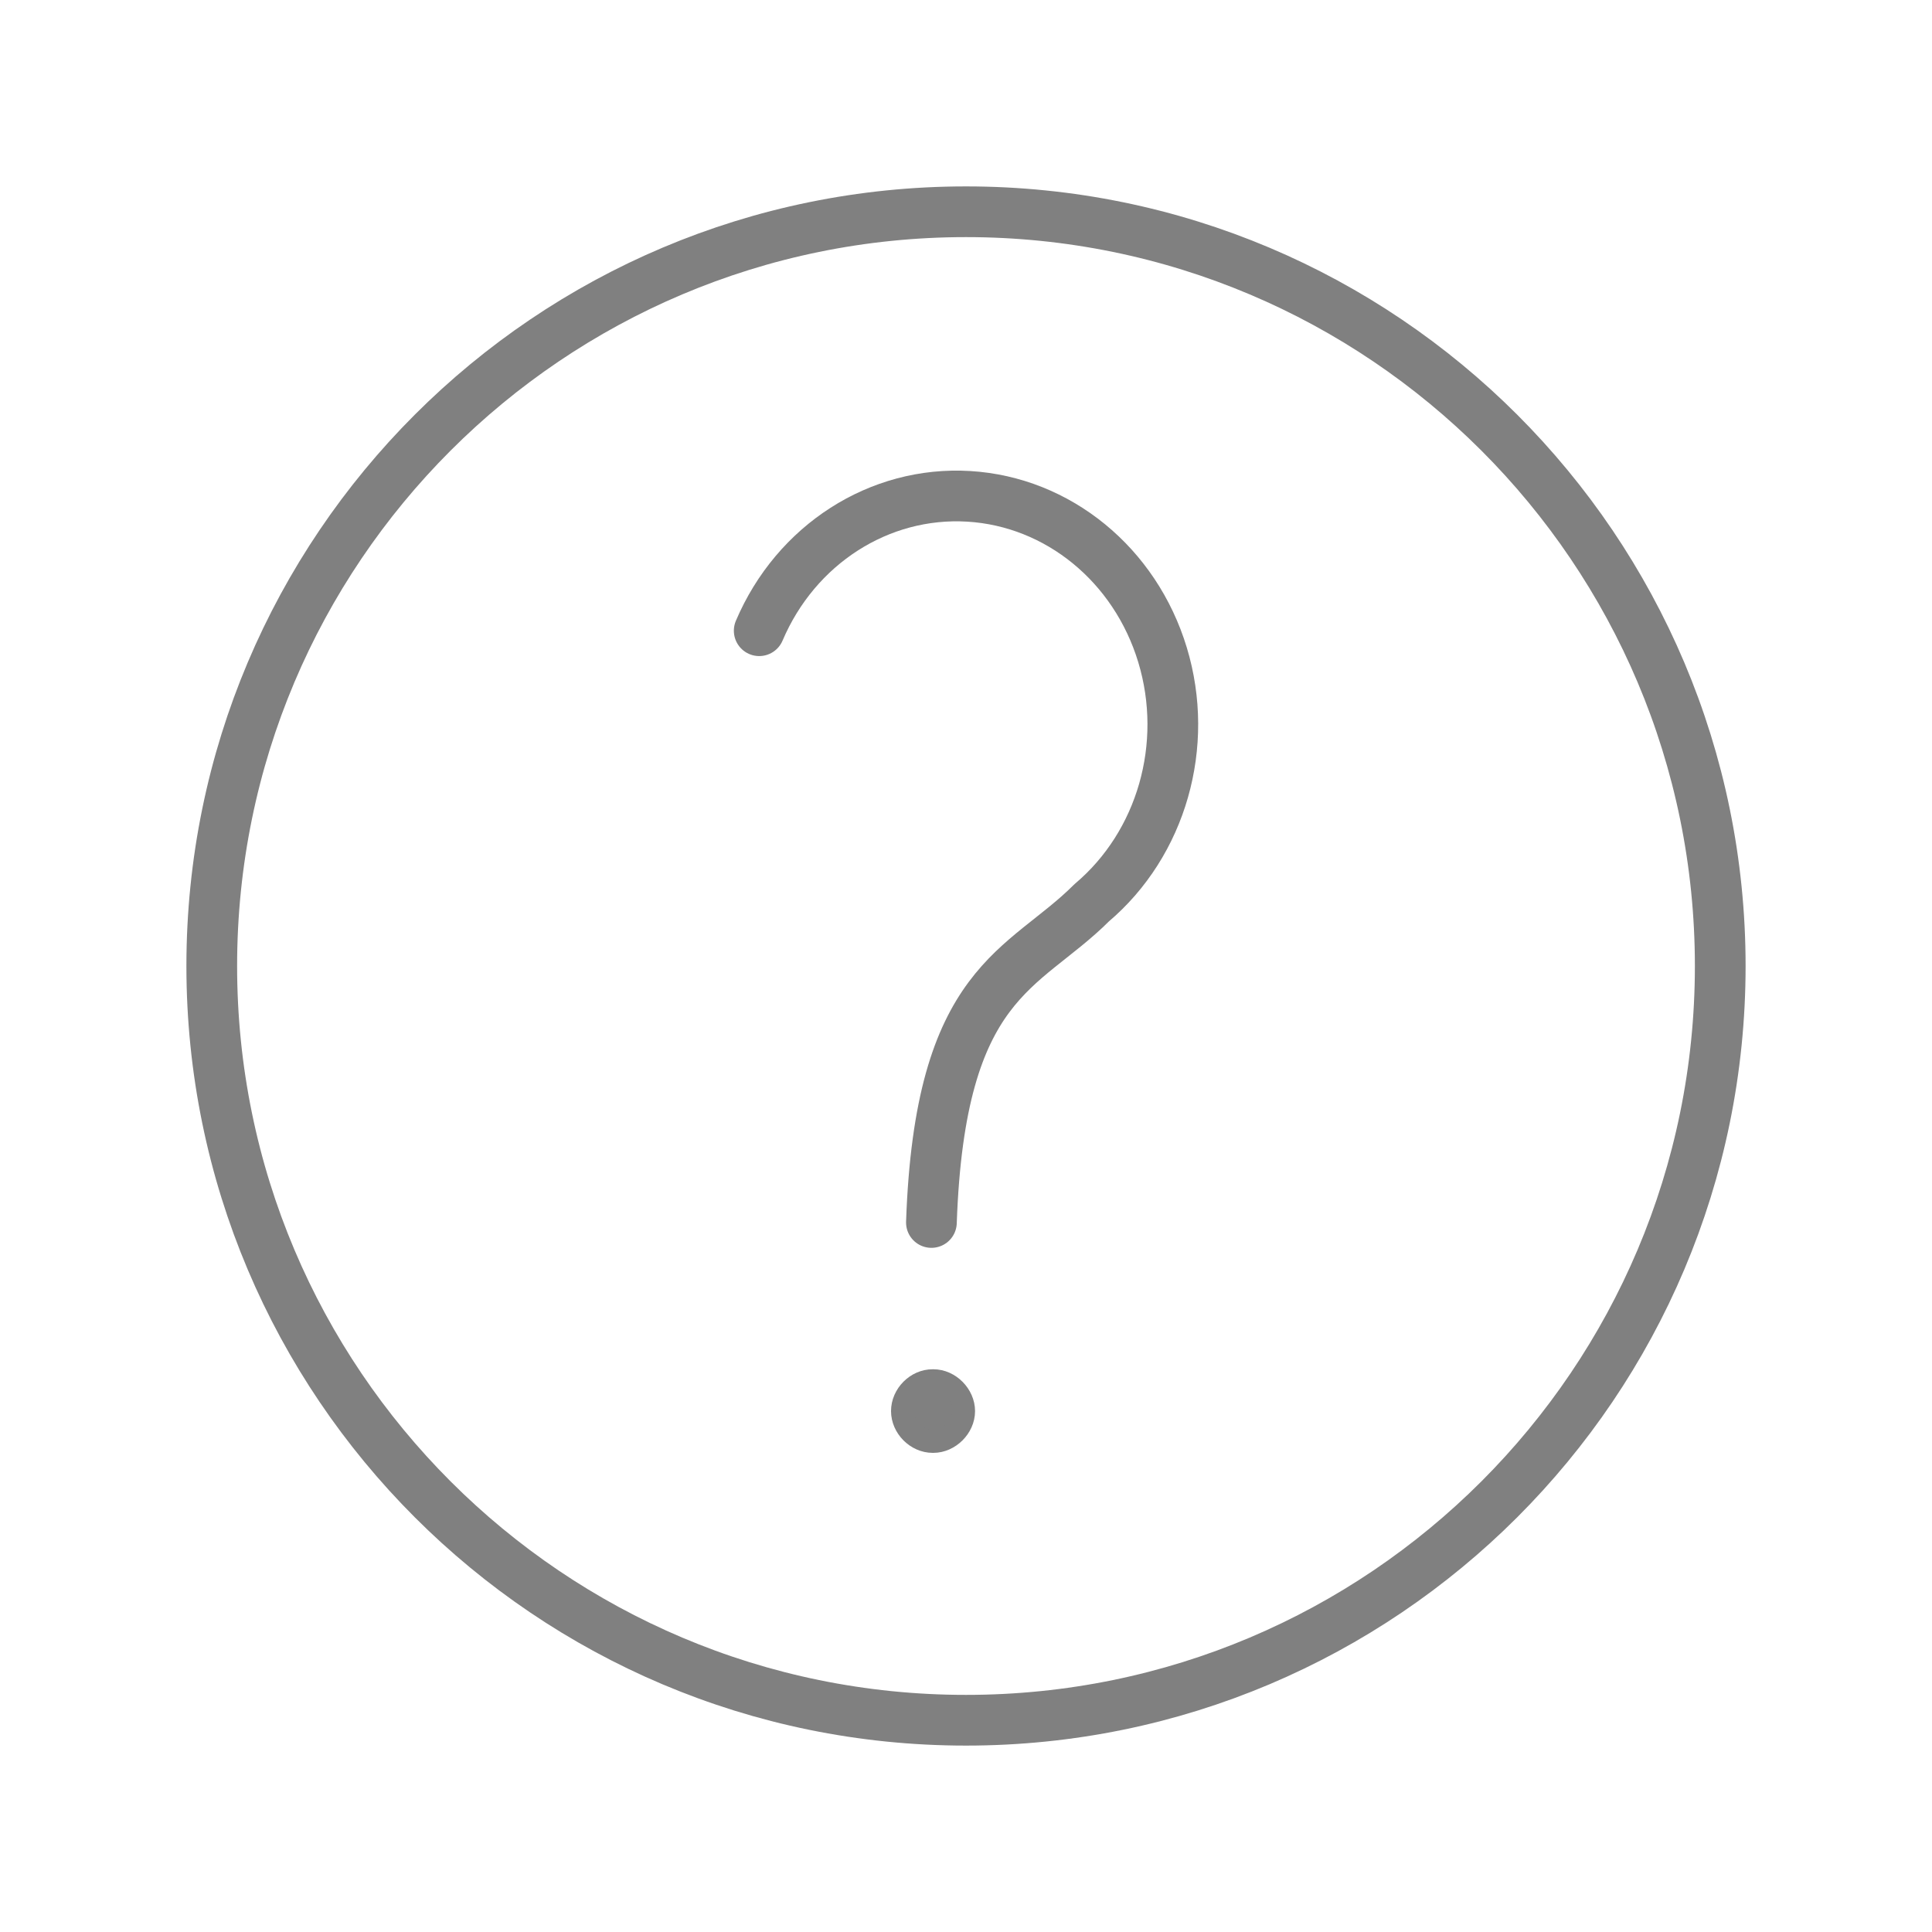
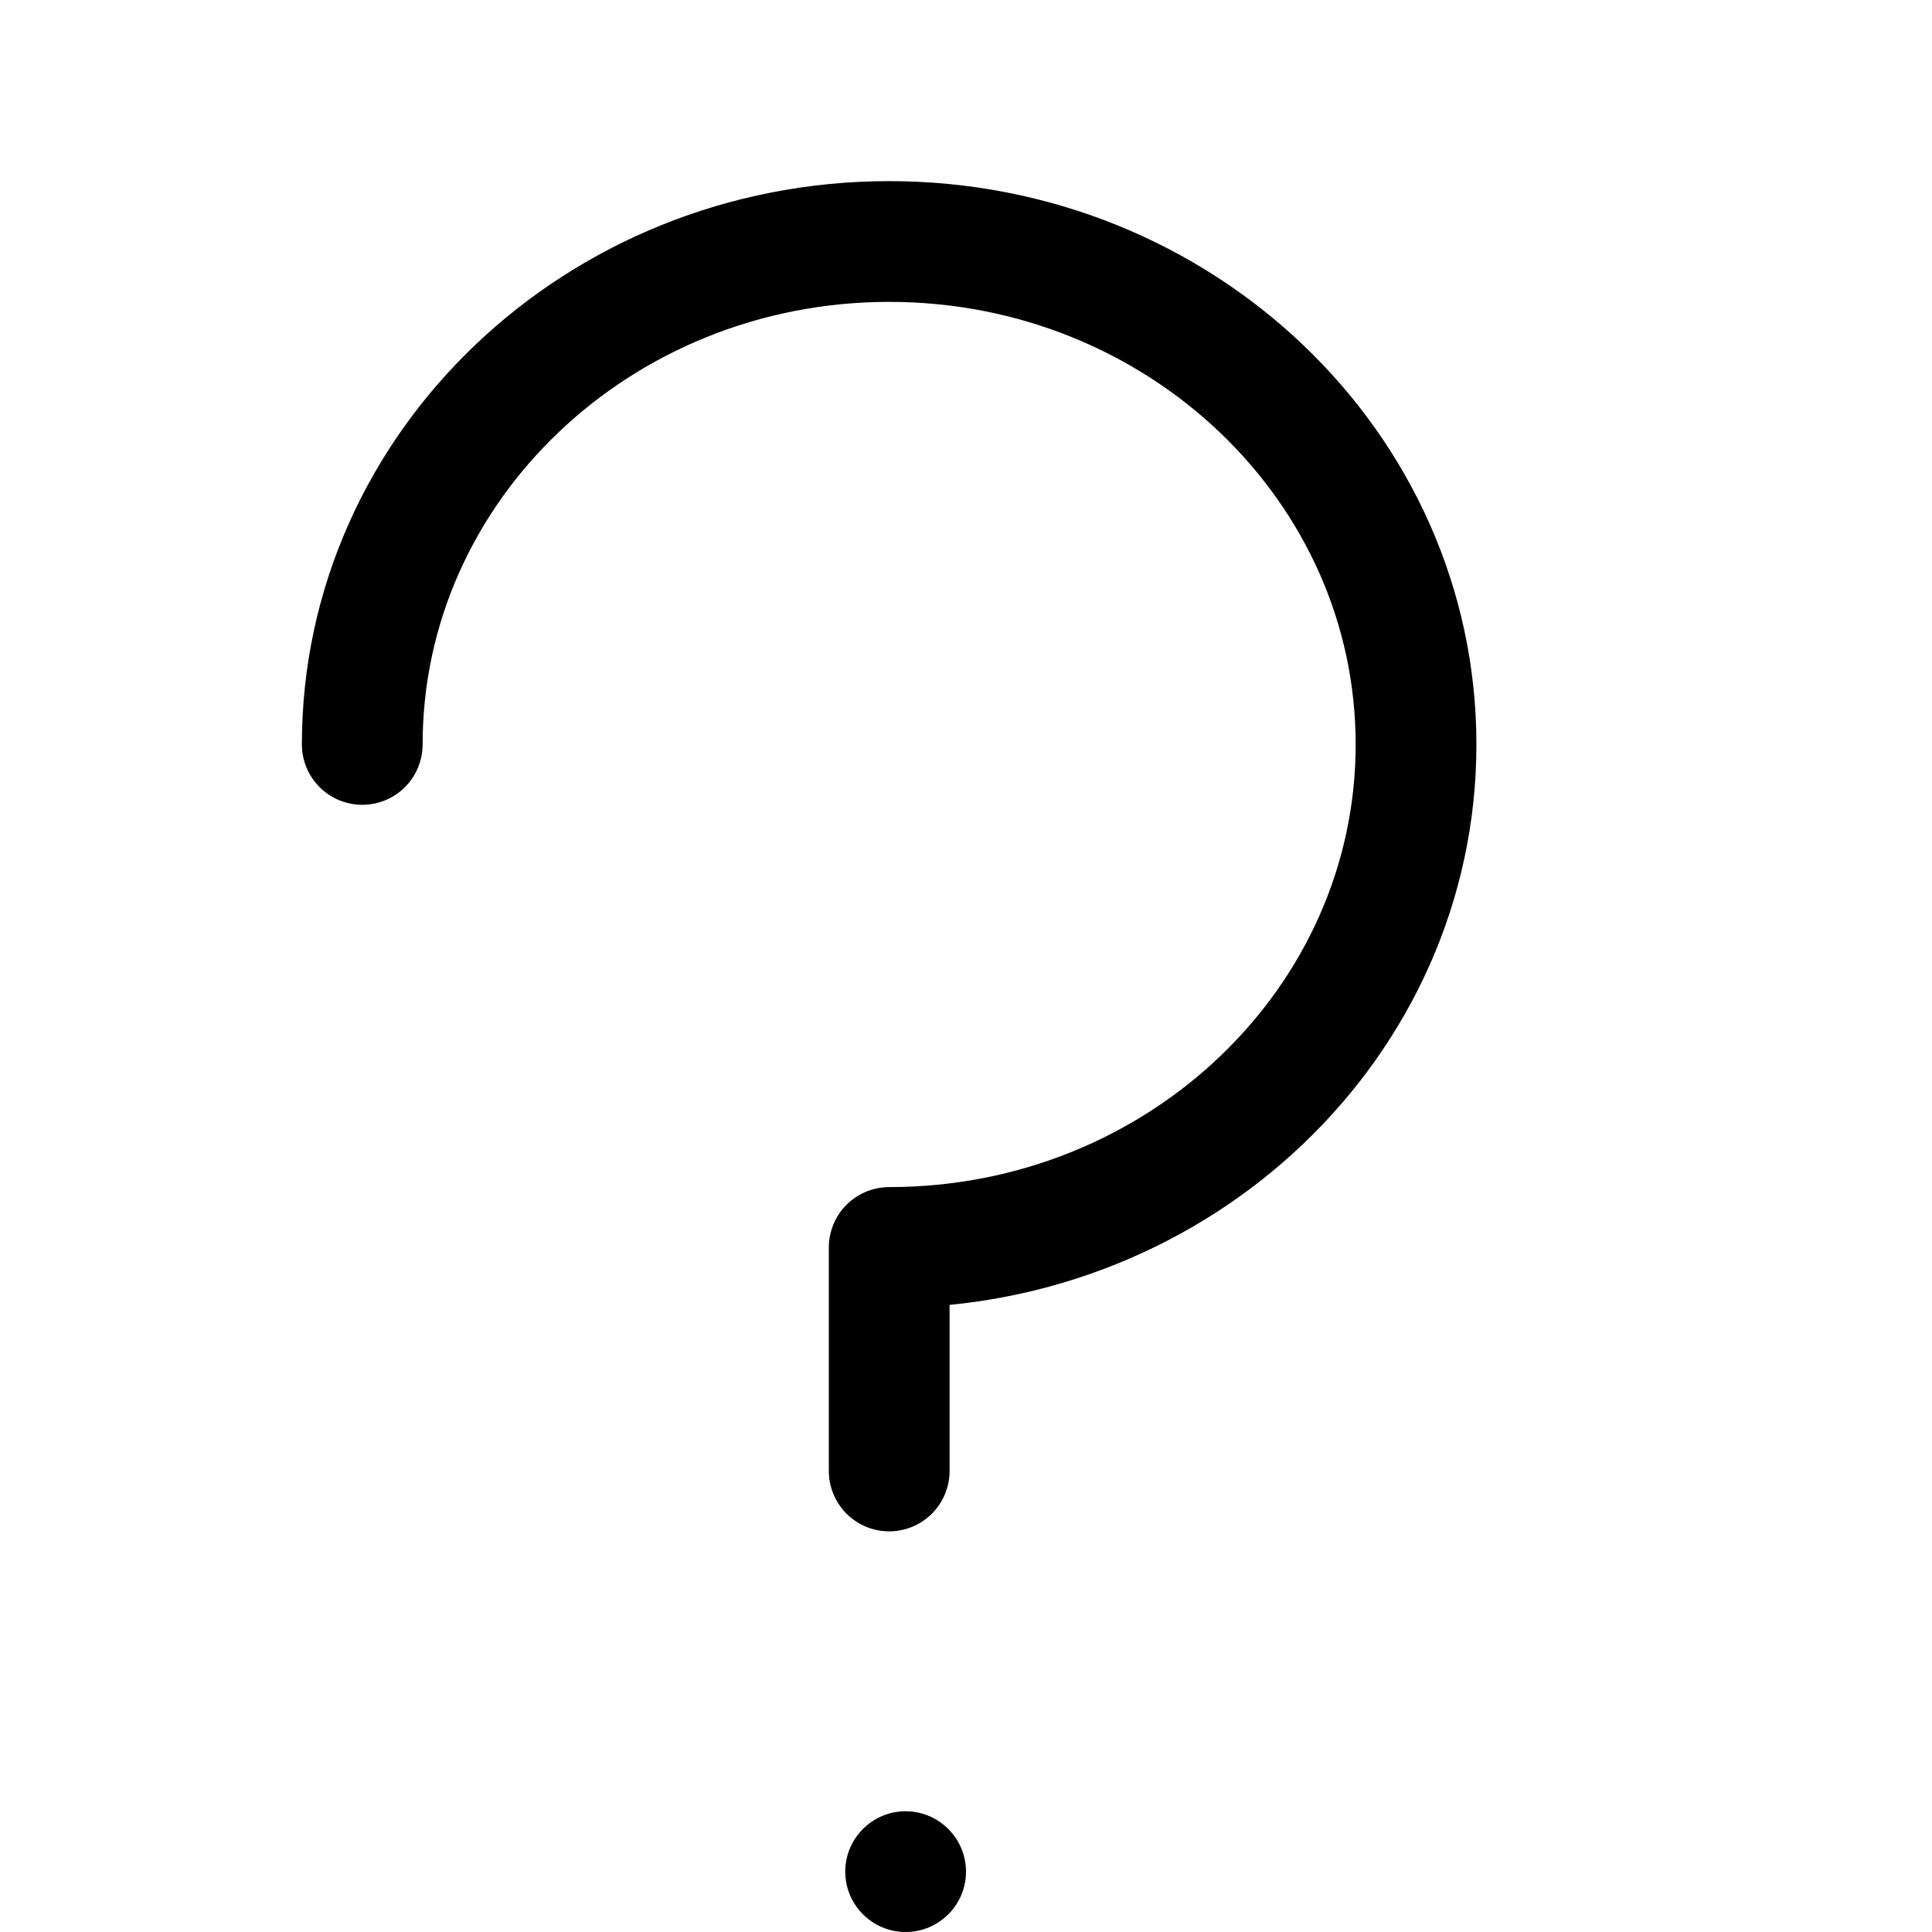
- <svg xmlns="http://www.w3.org/2000/svg" height="72" id="svg1025" version="1.1" viewBox="0 0 19.05 19.05" width="72">
-   <defs id="defs1022" />
-   <g id="layer1" style="opacity:1">
-     <g id="g7001">
-       <circle cx="9.525" cy="9.525" id="circle26376" r="7.437" style="font-variation-settings:normal;fill:none;fill-opacity:1;fill-rule:evenodd;stroke:#808080;stroke-width:0.5;stroke-linecap:round;stroke-linejoin:round;stroke-miterlimit:4;stroke-dasharray:none;stroke-dashoffset:0;stroke-opacity:1;paint-order:markers fill stroke;stop-color:#000000" />
-       <path d="M 7.486,6.219 C 7.848,5.368 8.67,4.841 9.552,4.894 c 0.882,0.053 1.642,0.675 1.911,1.564 0.269,0.889 -0.009,1.861 -0.699,2.444 -0.674,0.674 -1.497,0.754 -1.58,3.152" id="path32556" style="fill:none;fill-rule:evenodd;stroke:#808080;stroke-width:0.5;stroke-linecap:round;stroke-linejoin:round;stroke-miterlimit:4;stroke-dasharray:none;paint-order:markers fill stroke;stop-color:#000000" />
-       <path d="m 93.822,39.322 c -0.049,-2.81e-4 -0.092,0.043 -0.092,0.092 6e-5,0.049 0.043,0.092 0.092,0.092 a 0.185,0.185 0 0 1 0.002,0 c 0.048,-6.1e-5 0.092,-0.043 0.092,-0.092 -6.1e-5,-0.048 -0.043,-0.092 -0.092,-0.092 a 0.185,0.185 0 0 1 -0.002,0 z" id="path33129" style="opacity:1;fill-rule:evenodd;stroke:#808080;stroke-width:0.068;stroke-linecap:round;stroke-linejoin:round;paint-order:markers fill stroke;stop-color:#000000;stop-opacity:1;fill:#808080" transform="matrix(3.261751,0,0,3.270778,-296.8272,-115.001)" />
-     </g>
-   </g>
+ <svg xmlns="http://www.w3.org/2000/svg" width="36" height="36" viewBox="8 10 16 10" fill="none">
+   <path d="M15.5 22C15.224 22 15 22.225 15 22.5C15 22.776 15.224 23 15.5 23C15.775 23 16 22.777 16 22.5C16 22.225 15.775 22 15.5 22Z" fill="black" stroke="none" />
+   <path d="M11 13.165C11 10.866 12.955 9 15.364 9C17.772 9 19.727 10.866 19.727 13.165C19.727 15.465 17.772 17.331 15.364 17.331V19.182" fill="none" stroke="black" stroke-linecap="round" stroke-linejoin="round" />
</svg>
